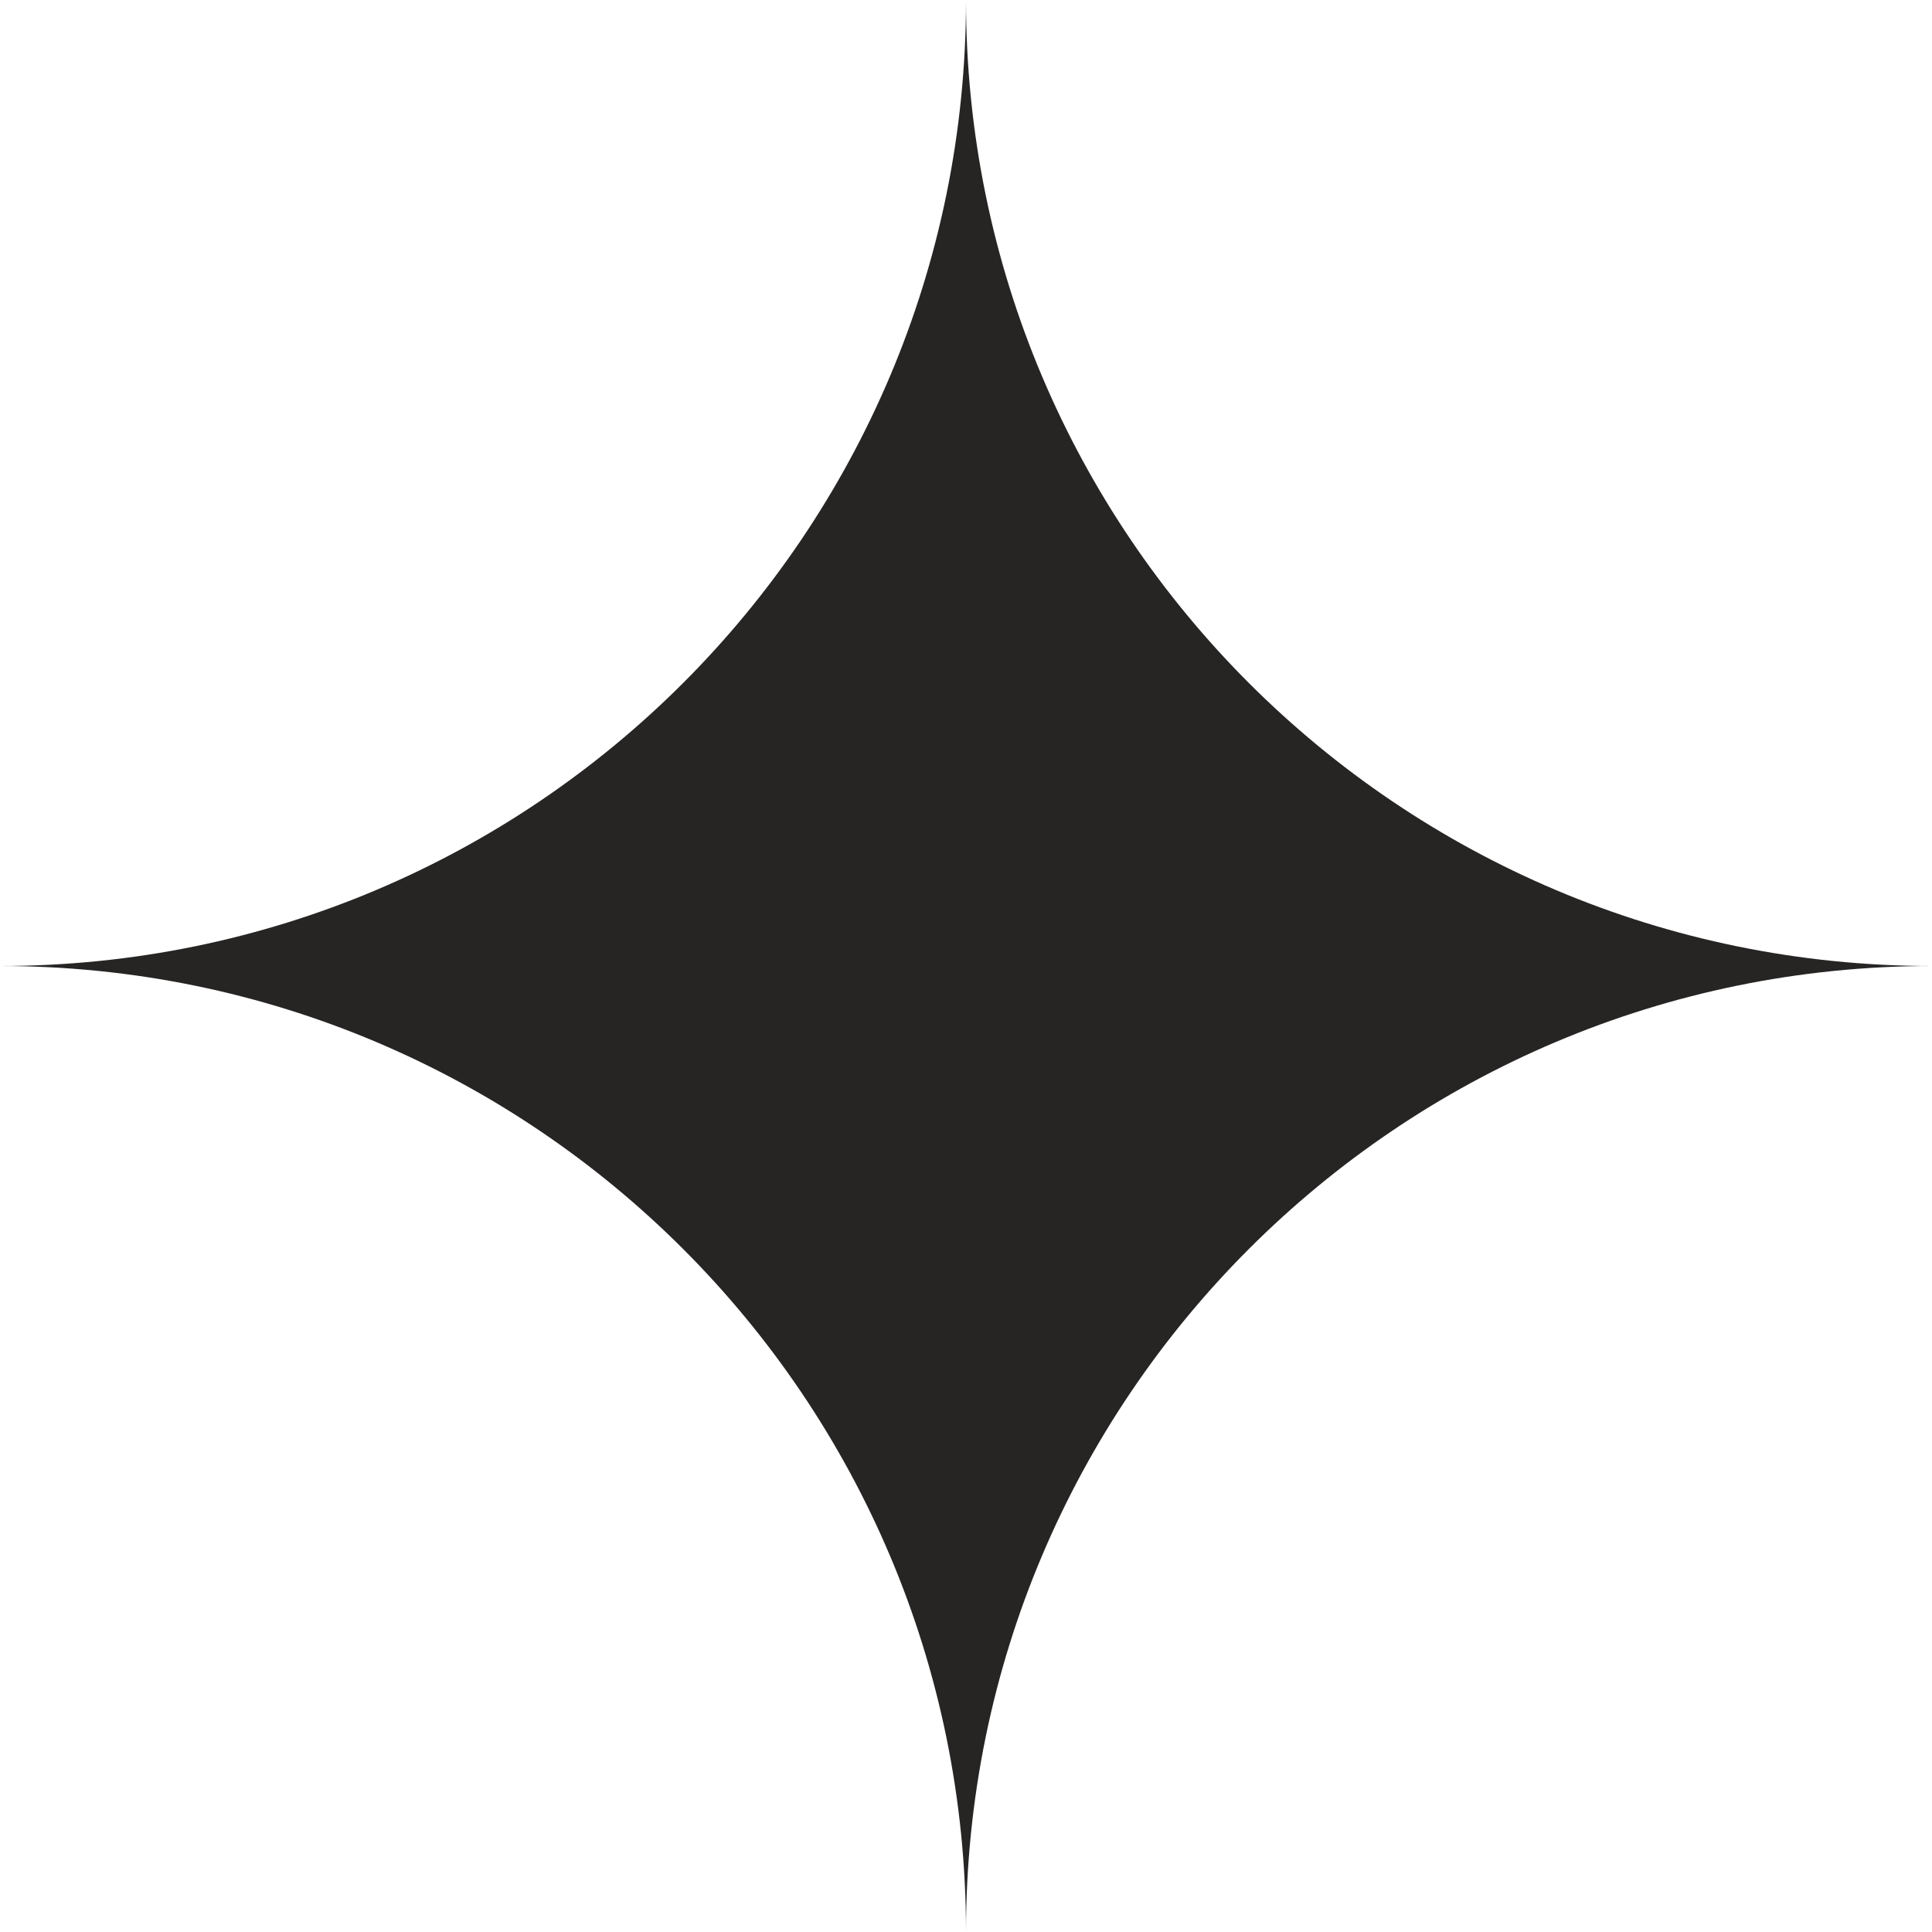
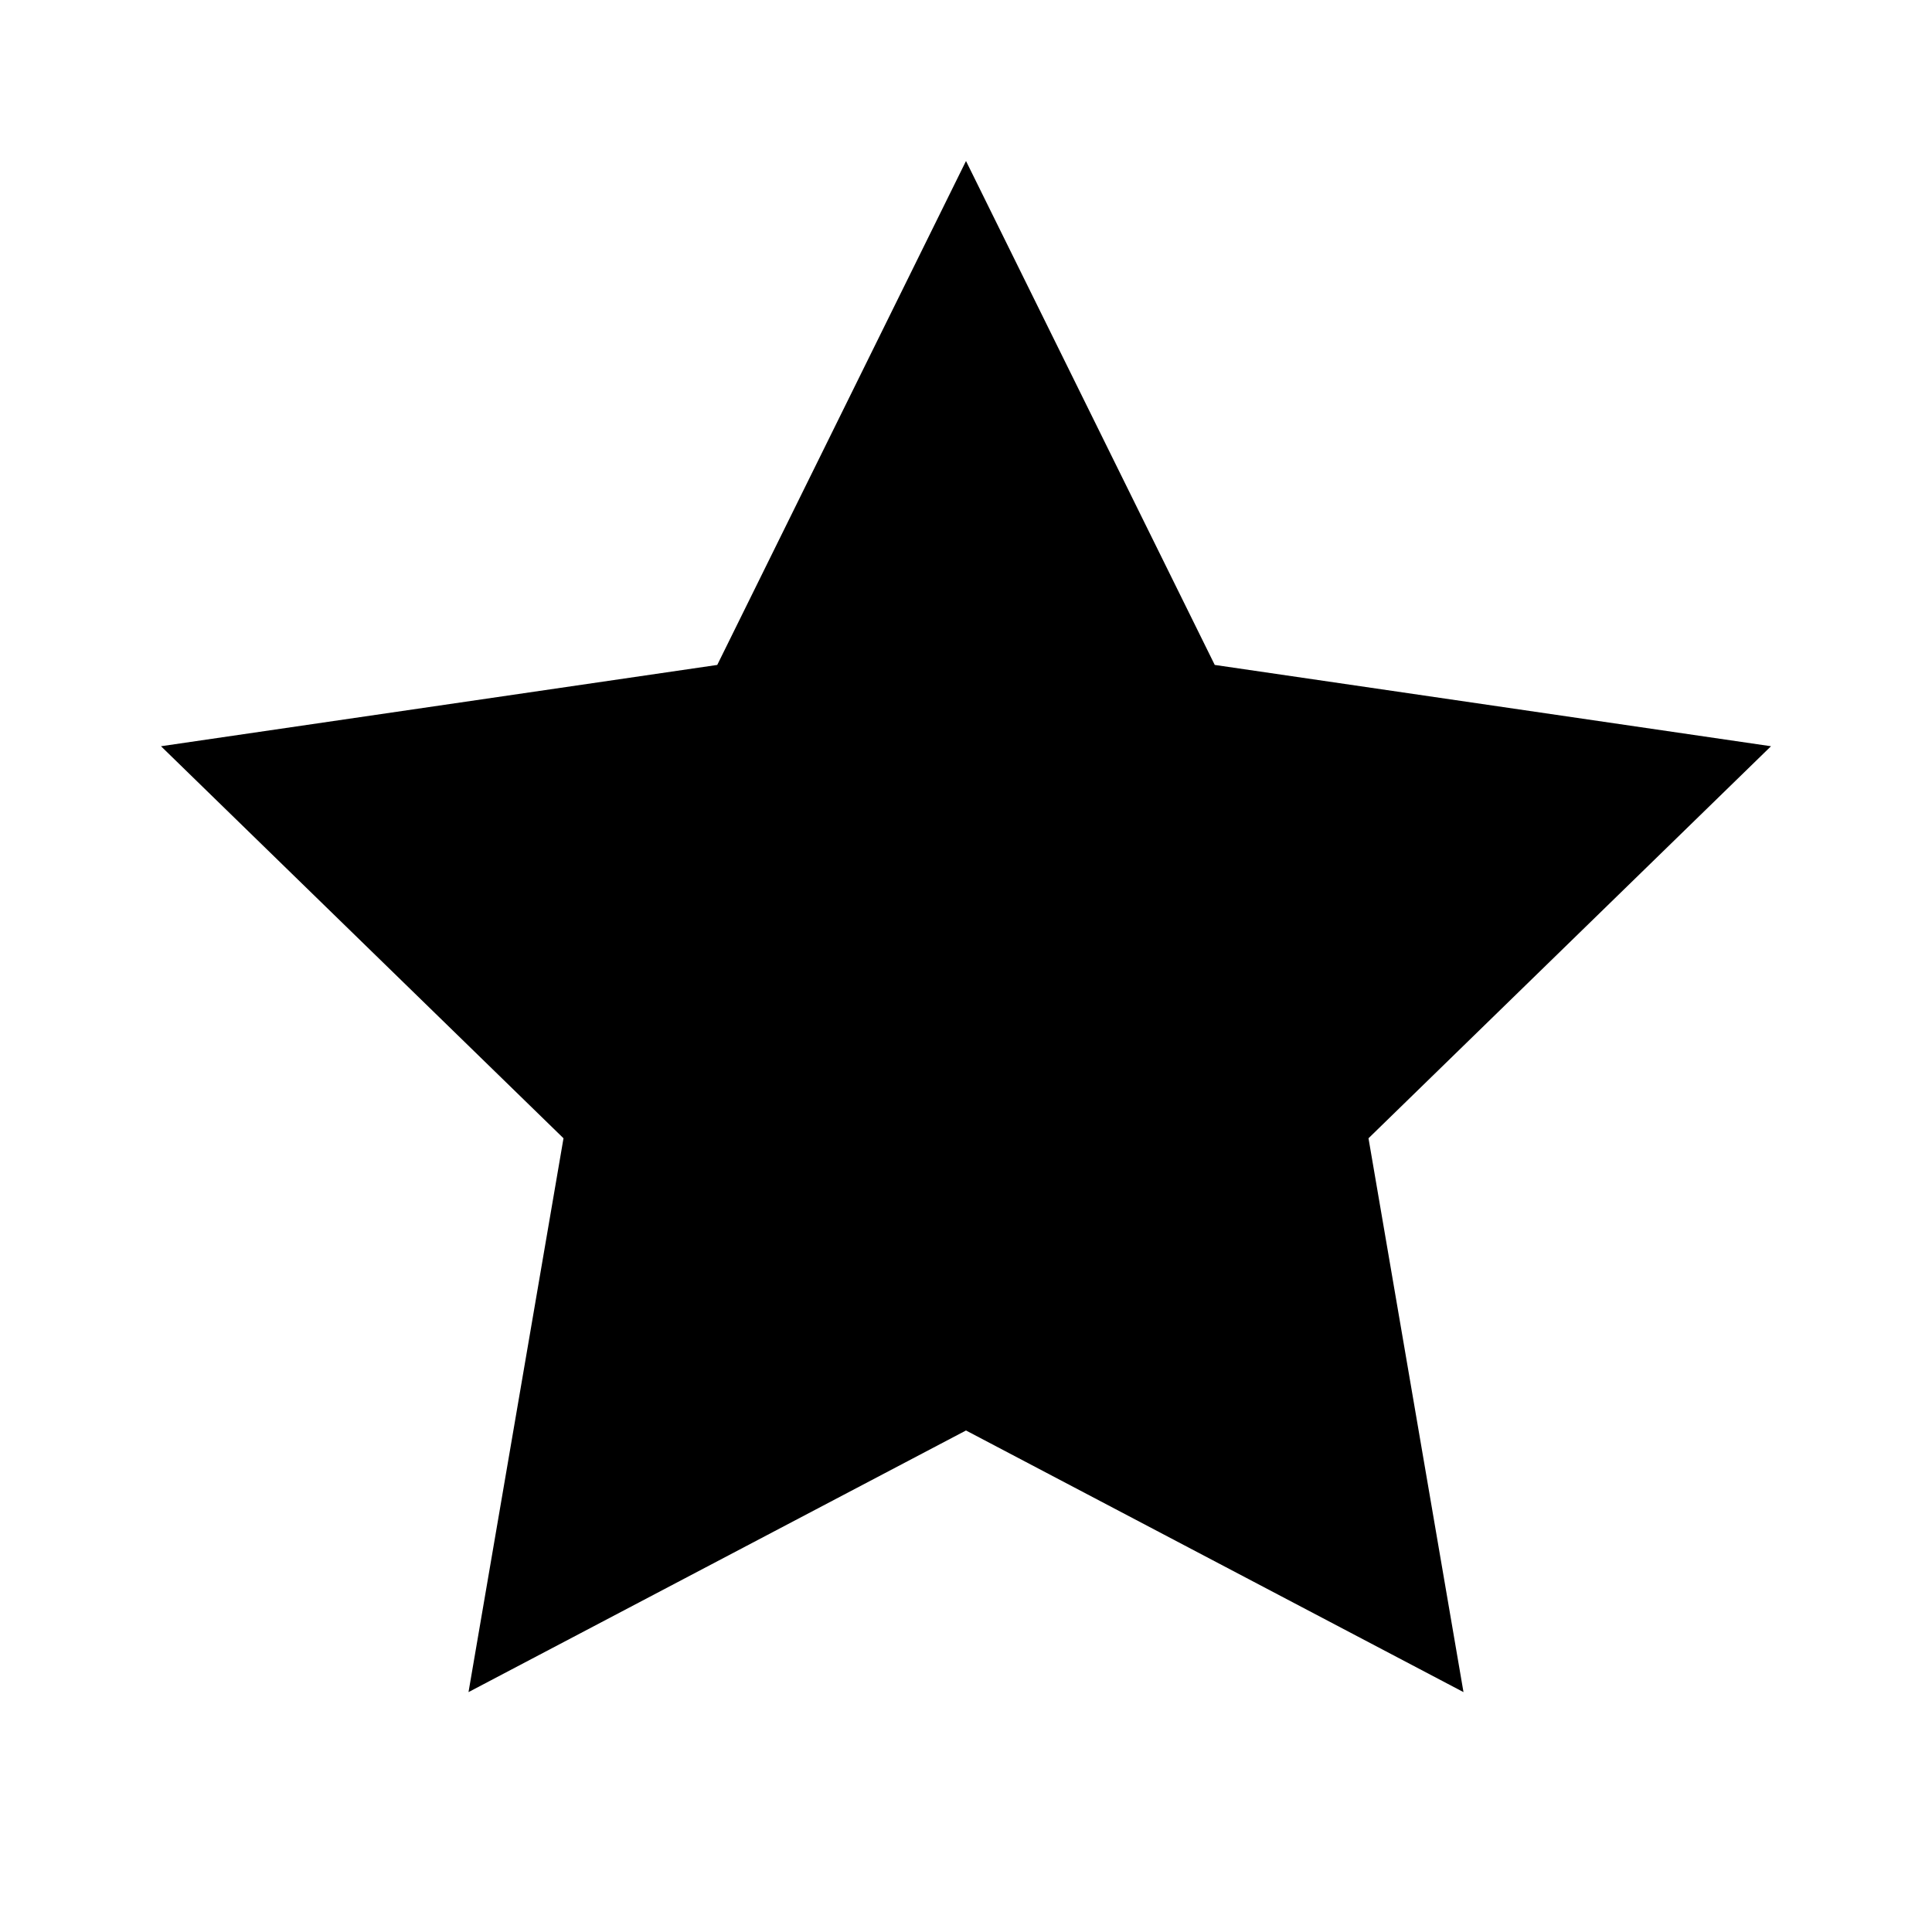
- <svg xmlns="http://www.w3.org/2000/svg" viewBox="0 0 48 48" fill="none">
-   <path fill-rule="evenodd" clip-rule="evenodd" d="M0 24C13.255 24 24 34.745 24 48C24 34.745 34.745 24 48 24C34.745 24 24 13.255 24 0C24 13.255 13.255 24 0 24Z" fill="#272424" />
+ <svg xmlns="http://www.w3.org/2000/svg" width="24" height="24" viewBox="0 0 24 24" fill="none">
+   <path d="M12 2L15.09 8.26L22 9.27L17 14.14L18.18 21.02L12 17.77L5.82 21.02L7 14.14L2 9.27L8.91 8.26L12 2Z" fill="currentColor" />
</svg>
